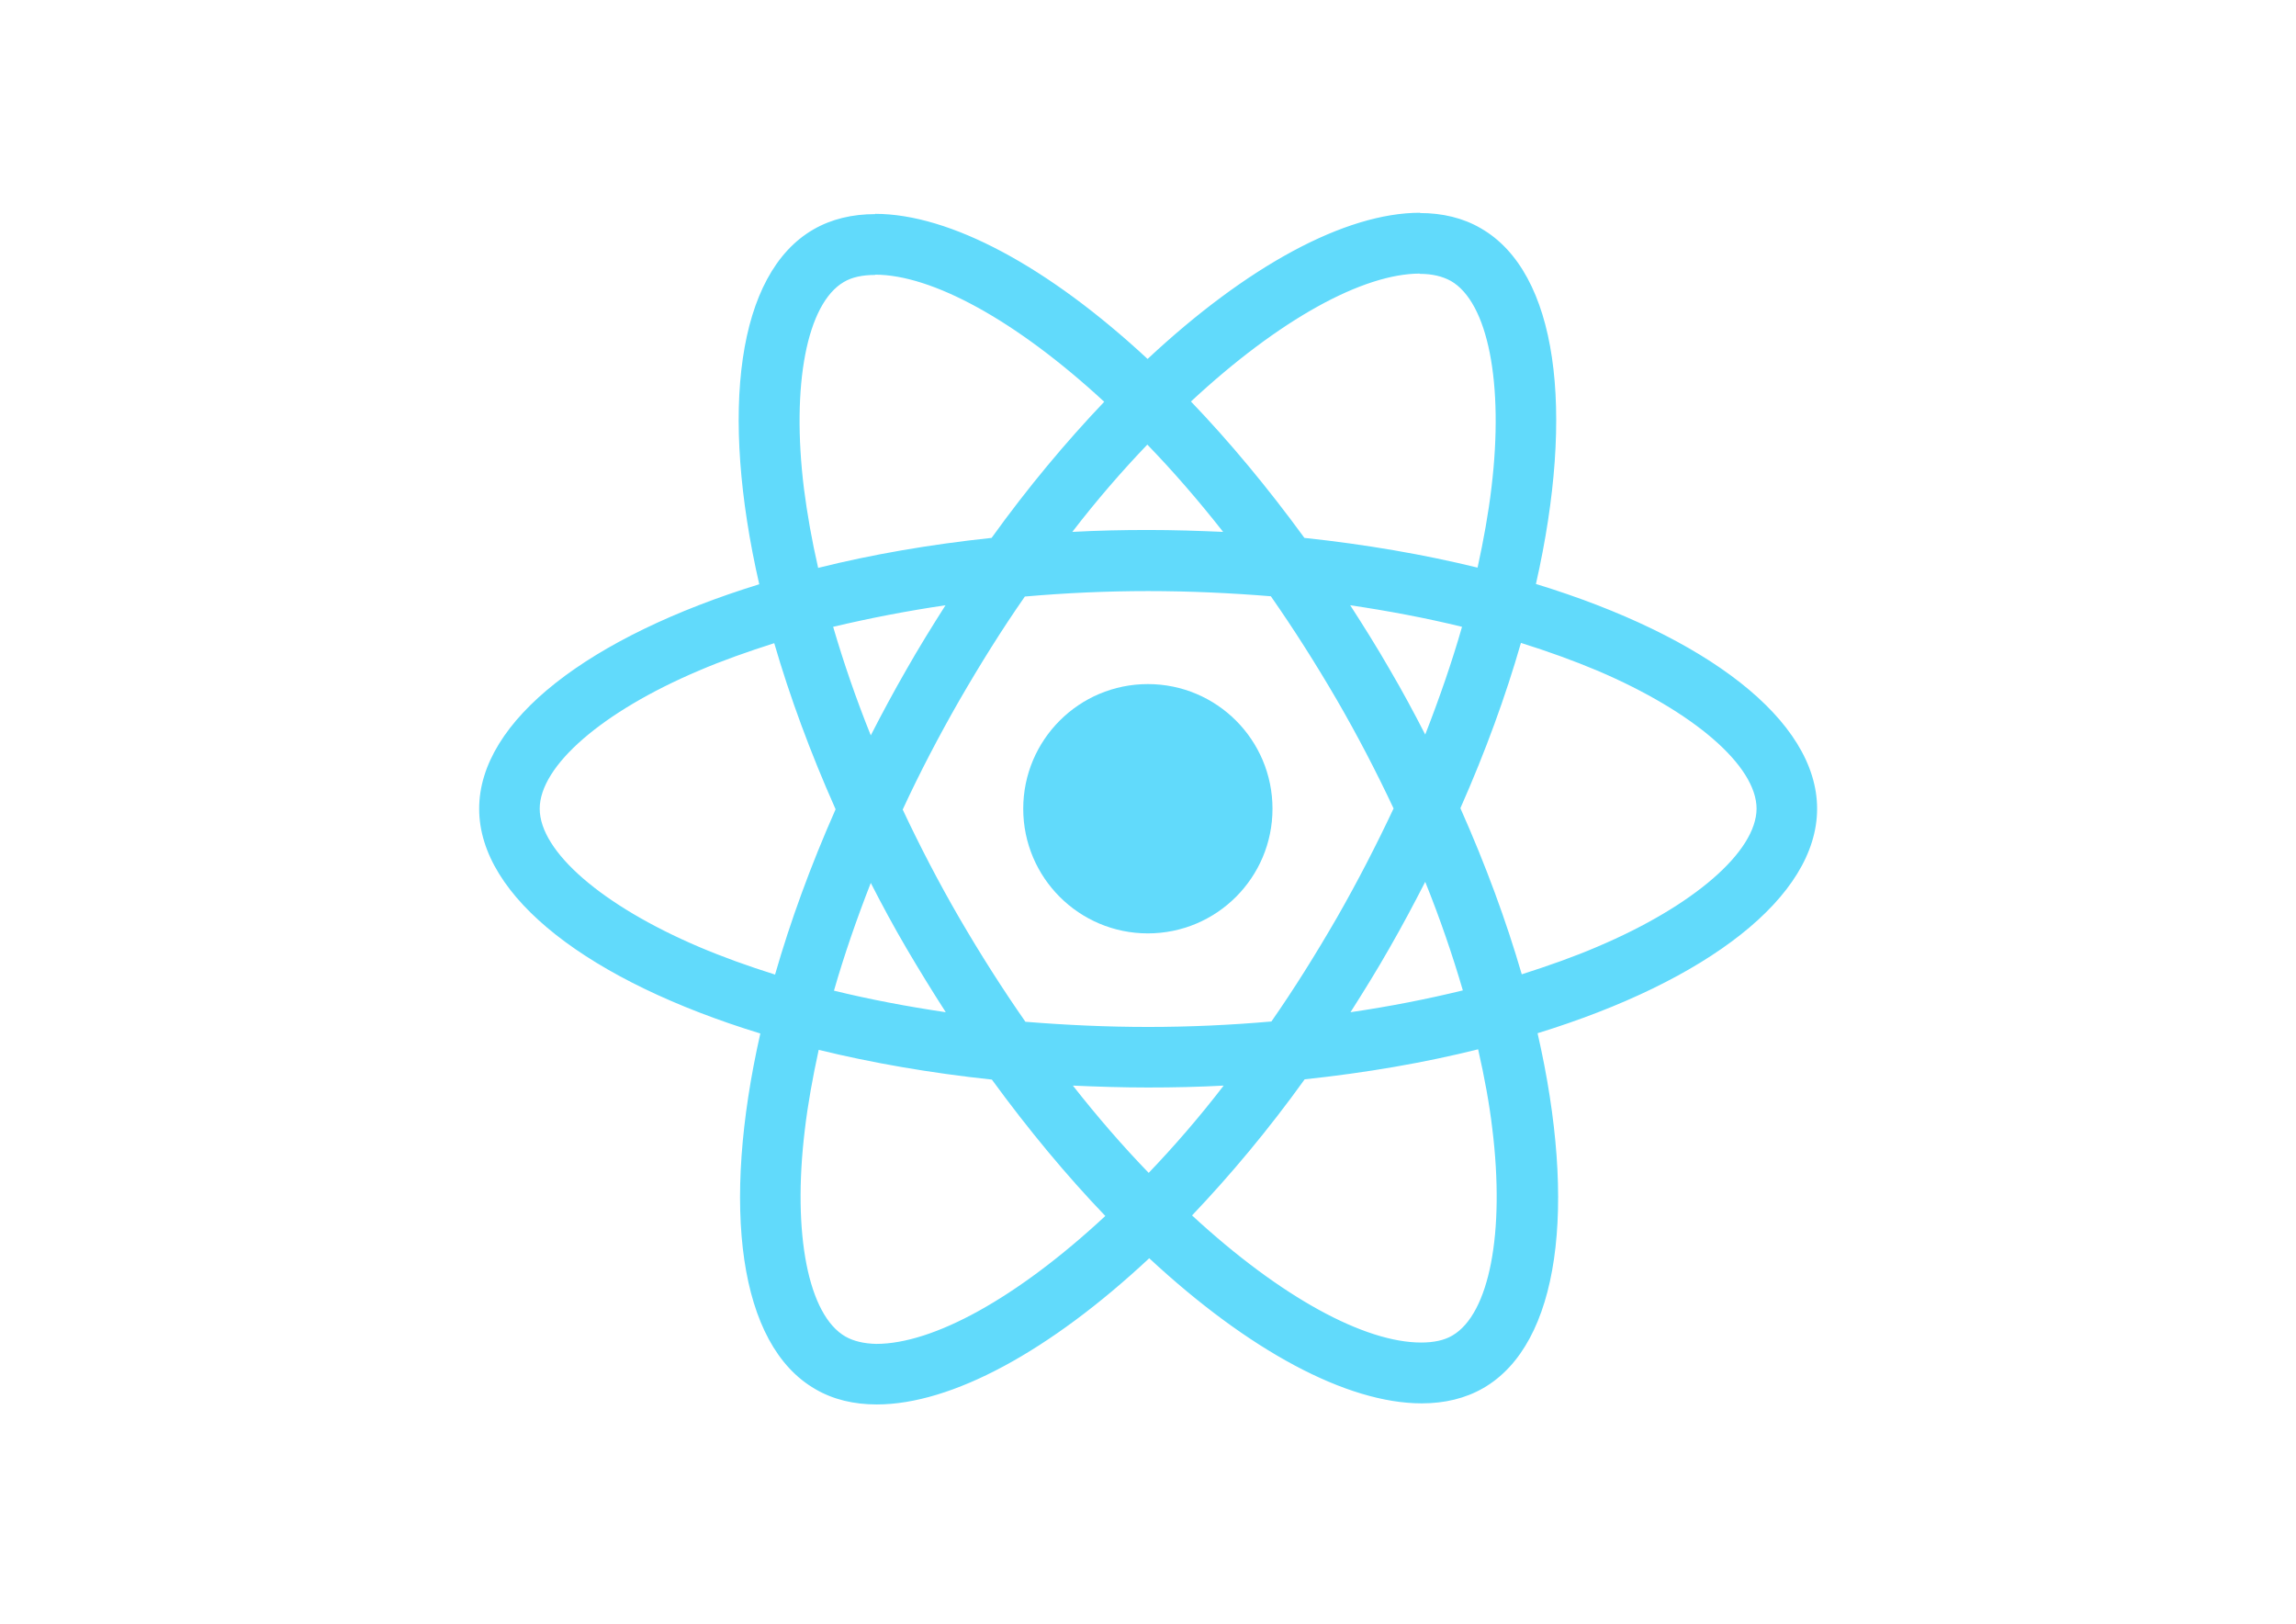
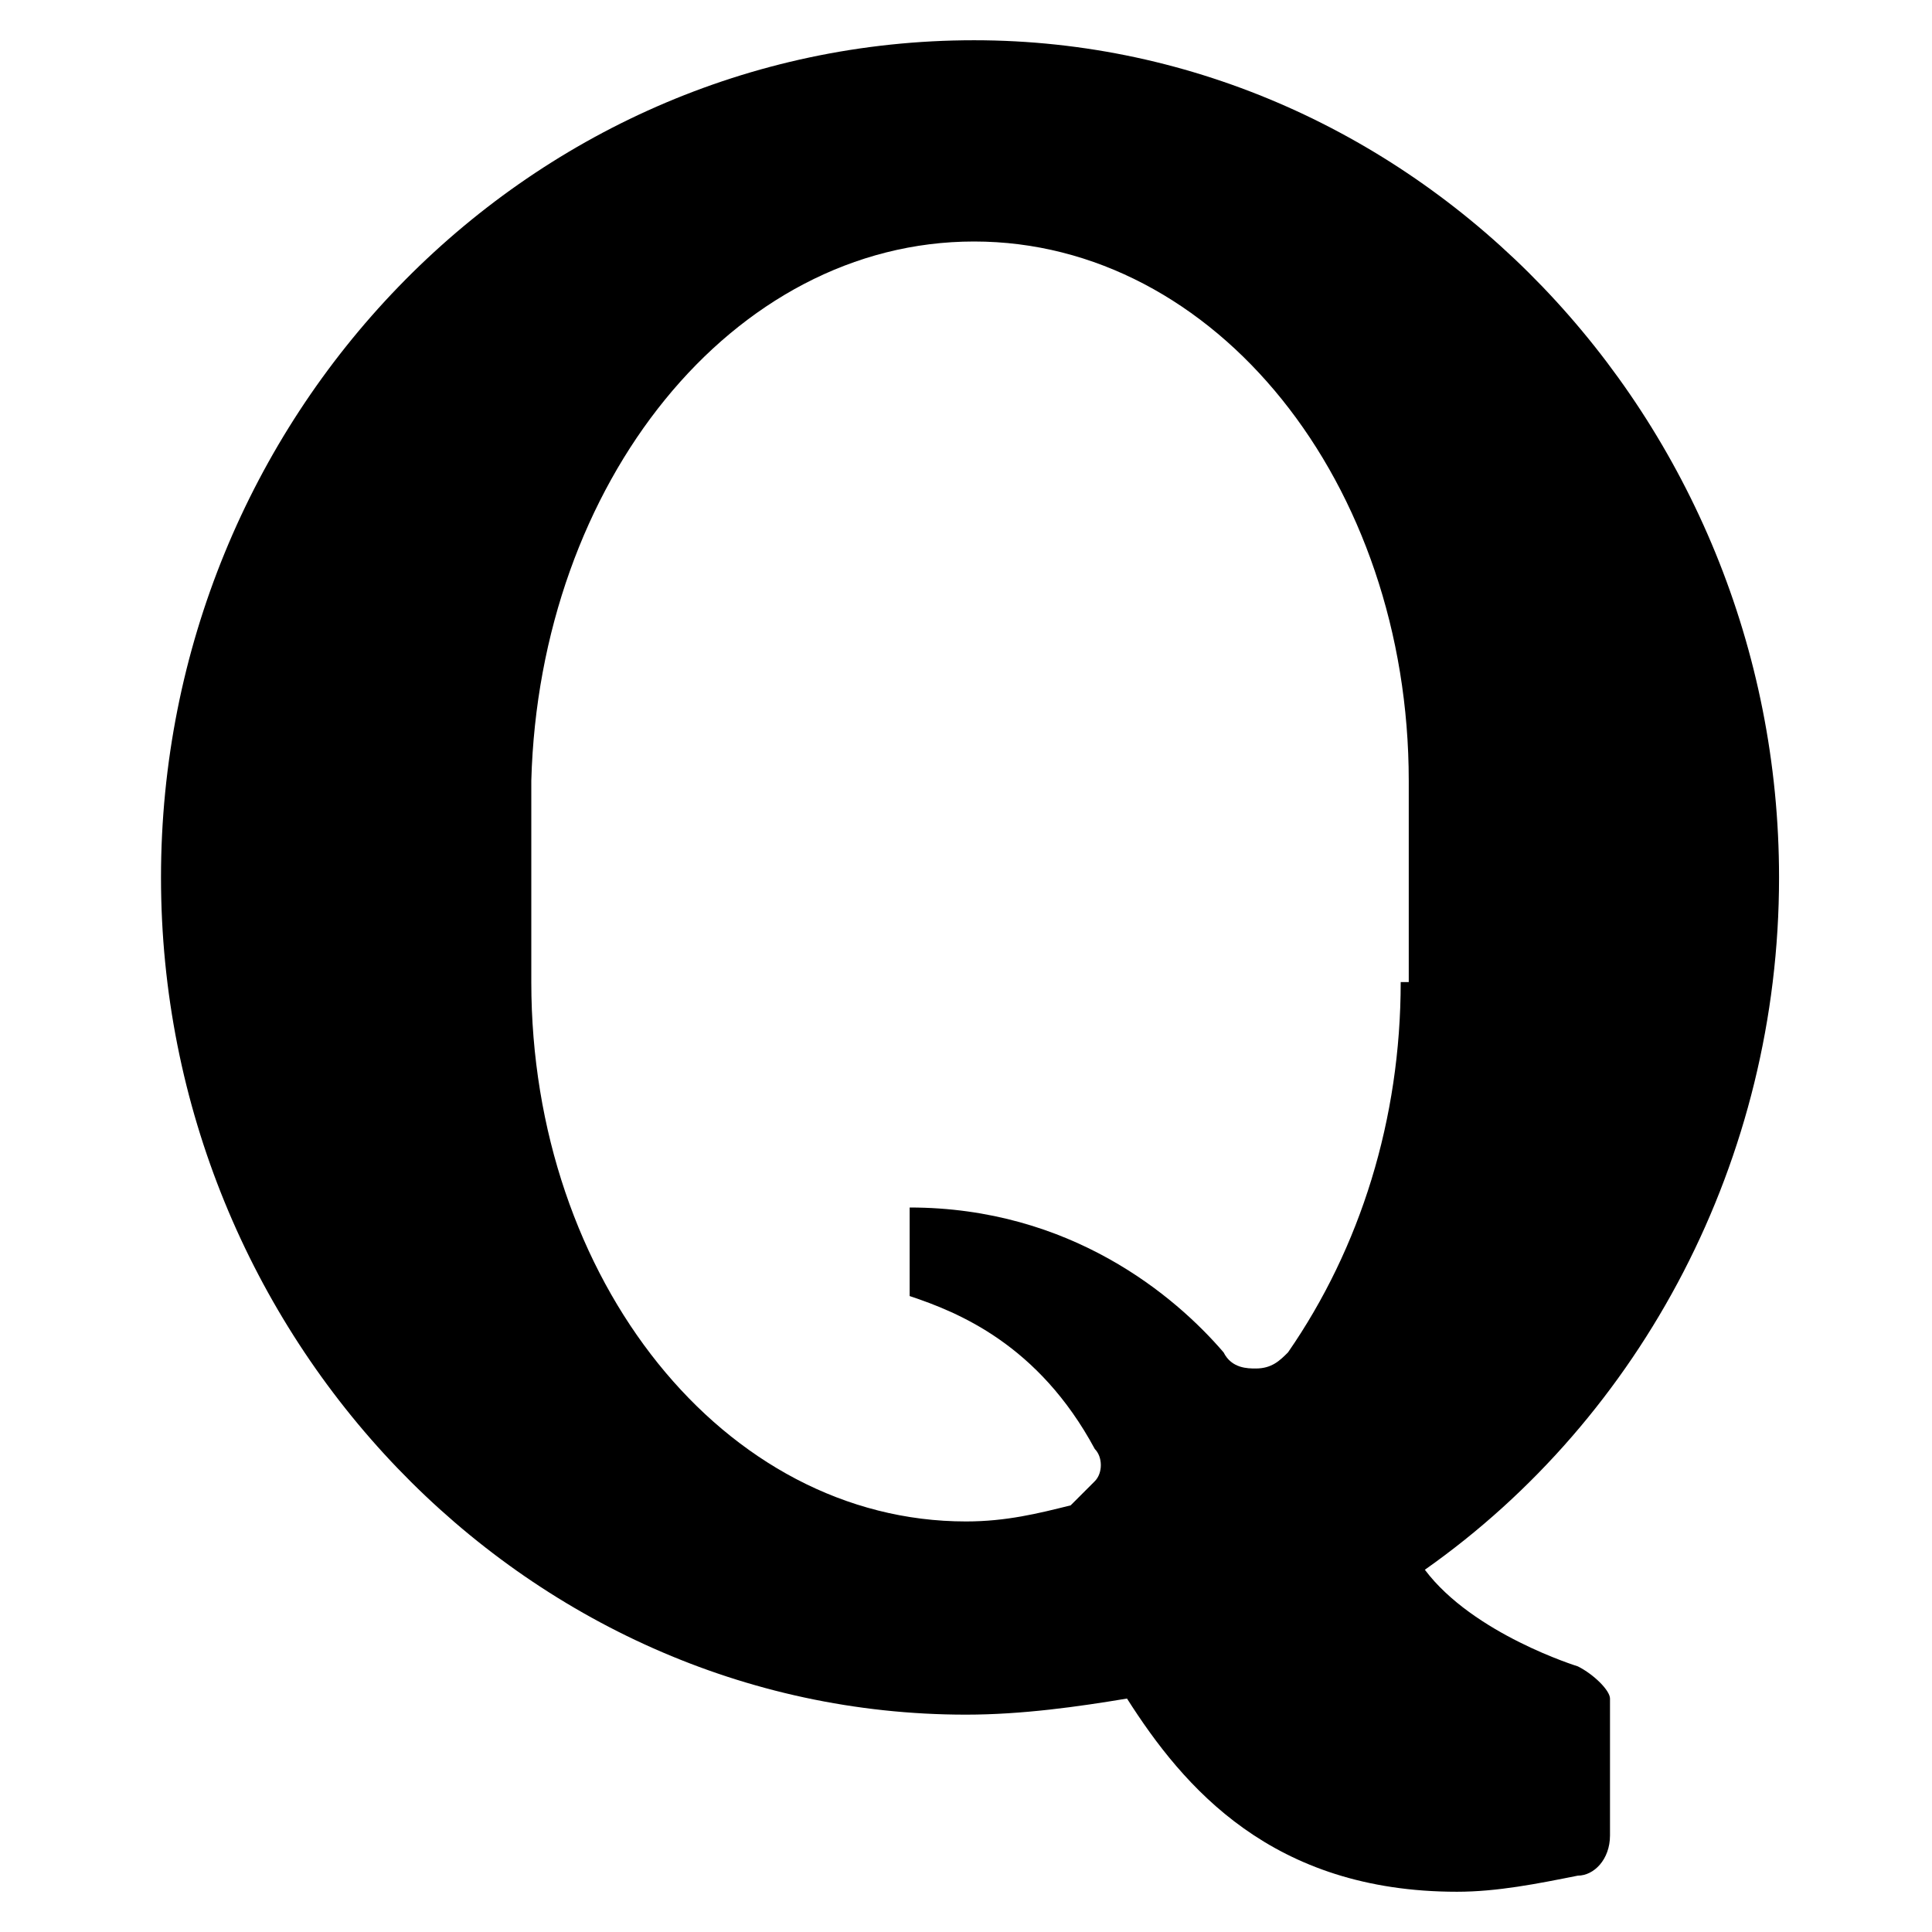
- <svg xmlns="http://www.w3.org/2000/svg" viewBox="0 0 841.9 595.3">
-   <g fill="#61DAFB">
-     <path d="M666.3 296.5c0-32.5-40.7-63.3-103.1-82.4 14.4-63.6 8-114.2-20.2-130.4-6.5-3.8-14.1-5.6-22.4-5.6v22.3c4.6 0 8.3.9 11.4 2.6 13.6 7.8 19.5 37.5 14.9 75.7-1.1 9.4-2.9 19.3-5.1 29.4-19.6-4.8-41-8.5-63.5-10.9-13.5-18.5-27.5-35.3-41.6-50 32.6-30.3 63.2-46.9 84-46.9V78c-27.5 0-63.5 19.6-99.9 53.6-36.4-33.8-72.4-53.2-99.9-53.2v22.3c20.7 0 51.4 16.5 84 46.6-14 14.7-28 31.4-41.3 49.9-22.6 2.4-44 6.1-63.6 11-2.3-10-4-19.7-5.2-29-4.7-38.2 1.1-67.9 14.6-75.8 3-1.8 6.9-2.6 11.5-2.6V78.5c-8.4 0-16 1.8-22.6 5.6-28.1 16.2-34.4 66.7-19.9 130.1-62.2 19.2-102.7 49.9-102.7 82.3 0 32.5 40.7 63.3 103.1 82.4-14.4 63.6-8 114.2 20.2 130.4 6.5 3.8 14.1 5.6 22.5 5.6 27.5 0 63.5-19.6 99.9-53.6 36.4 33.8 72.4 53.2 99.9 53.2 8.4 0 16-1.8 22.6-5.6 28.1-16.2 34.4-66.7 19.9-130.1 62-19.1 102.5-49.9 102.5-82.3zm-130.2-66.7c-3.7 12.9-8.3 26.2-13.5 39.5-4.1-8-8.4-16-13.1-24-4.6-8-9.5-15.8-14.4-23.4 14.2 2.1 27.9 4.7 41 7.9zm-45.8 106.5c-7.8 13.5-15.8 26.3-24.1 38.2-14.9 1.3-30 2-45.2 2-15.1 0-30.2-.7-45-1.9-8.3-11.9-16.4-24.6-24.2-38-7.6-13.1-14.5-26.4-20.8-39.8 6.2-13.4 13.2-26.8 20.7-39.9 7.8-13.5 15.8-26.3 24.1-38.2 14.9-1.3 30-2 45.2-2 15.1 0 30.2.7 45 1.9 8.3 11.9 16.4 24.6 24.2 38 7.6 13.1 14.5 26.4 20.8 39.8-6.3 13.4-13.2 26.8-20.7 39.9zm32.3-13c5.4 13.4 10 26.8 13.8 39.8-13.1 3.2-26.9 5.9-41.2 8 4.9-7.7 9.8-15.6 14.4-23.7 4.6-8 8.9-16.1 13-24.1zM421.2 430c-9.3-9.6-18.6-20.3-27.8-32 9 .4 18.2.7 27.5.7 9.4 0 18.7-.2 27.8-.7-9 11.7-18.3 22.4-27.5 32zm-74.4-58.9c-14.2-2.1-27.9-4.7-41-7.9 3.7-12.9 8.3-26.2 13.5-39.5 4.1 8 8.4 16 13.1 24 4.7 8 9.5 15.8 14.4 23.4zM420.7 163c9.3 9.6 18.6 20.3 27.8 32-9-.4-18.2-.7-27.5-.7-9.4 0-18.7.2-27.8.7 9-11.7 18.3-22.4 27.5-32zm-74 58.9c-4.9 7.7-9.8 15.6-14.4 23.7-4.6 8-8.9 16-13 24-5.4-13.4-10-26.8-13.8-39.8 13.1-3.1 26.9-5.8 41.2-7.9zm-90.5 125.2c-35.4-15.1-58.3-34.9-58.3-50.6 0-15.7 22.9-35.6 58.3-50.6 8.6-3.7 18-7 27.7-10.1 5.7 19.6 13.2 40 22.5 60.9-9.2 20.8-16.6 41.1-22.2 60.6-9.9-3.1-19.3-6.5-28-10.2zM310 490c-13.6-7.8-19.5-37.5-14.9-75.7 1.1-9.4 2.9-19.3 5.1-29.4 19.6 4.8 41 8.5 63.5 10.9 13.5 18.5 27.5 35.3 41.6 50-32.6 30.3-63.2 46.9-84 46.9-4.5-.1-8.3-1-11.3-2.7zm237.2-76.2c4.7 38.2-1.1 67.9-14.6 75.8-3 1.8-6.9 2.6-11.5 2.6-20.7 0-51.4-16.5-84-46.6 14-14.7 28-31.4 41.3-49.9 22.6-2.4 44-6.1 63.6-11 2.3 10.1 4.1 19.8 5.2 29.1zm38.5-66.7c-8.6 3.7-18 7-27.7 10.1-5.7-19.6-13.2-40-22.5-60.9 9.2-20.8 16.6-41.1 22.2-60.6 9.9 3.1 19.3 6.5 28.1 10.2 35.4 15.1 58.3 34.9 58.3 50.6-.1 15.7-23 35.6-58.4 50.6zM320.8 78.4z" />
-     <circle cx="420.9" cy="296.5" r="45.7" />
-     <path d="M520.5 78.1z" />
+ <svg xmlns="http://www.w3.org/2000/svg" enable-background="new 0 0 24 24" height="24px" id="Layer_1" version="1.1" viewBox="0 0 24 24" width="24px" xml:space="preserve">
+   <g>
+     <path d="M19.6,20.7c0,0-1.3-0.4-1.9-1.2c2.7-1.9,4.4-5.1,4.4-8.6c0-5.7-4.5-10.4-10-10.4C6.5,0.5,2,5.2,2,10.9s4.5,10.4,10,10.4   c0.7,0,1.4-0.1,2-0.2c0.7,1.1,1.8,2.4,4.1,2.4c0.5,0,1-0.1,1.5-0.2c0.2,0,0.4-0.2,0.4-0.5v-1.7C20,21,19.8,20.8,19.6,20.7z    M17.4,12.2c0,1.7-0.5,3.3-1.4,4.6c-0.1,0.1-0.2,0.2-0.4,0.2c-0.1,0-0.3,0-0.4-0.2c-0.6-0.7-1.9-1.8-3.9-1.8v1.1   c0.6,0.2,1.6,0.6,2.3,1.9c0.1,0.1,0.1,0.3,0,0.4c-0.1,0.1-0.2,0.2-0.3,0.3c-0.4,0.1-0.8,0.2-1.3,0.2c-3,0-5.4-3-5.4-6.7V9.7   C6.7,6,9.1,3,12.1,3c3,0,5.4,3,5.4,6.7V12.2z" />
  </g>
</svg>
